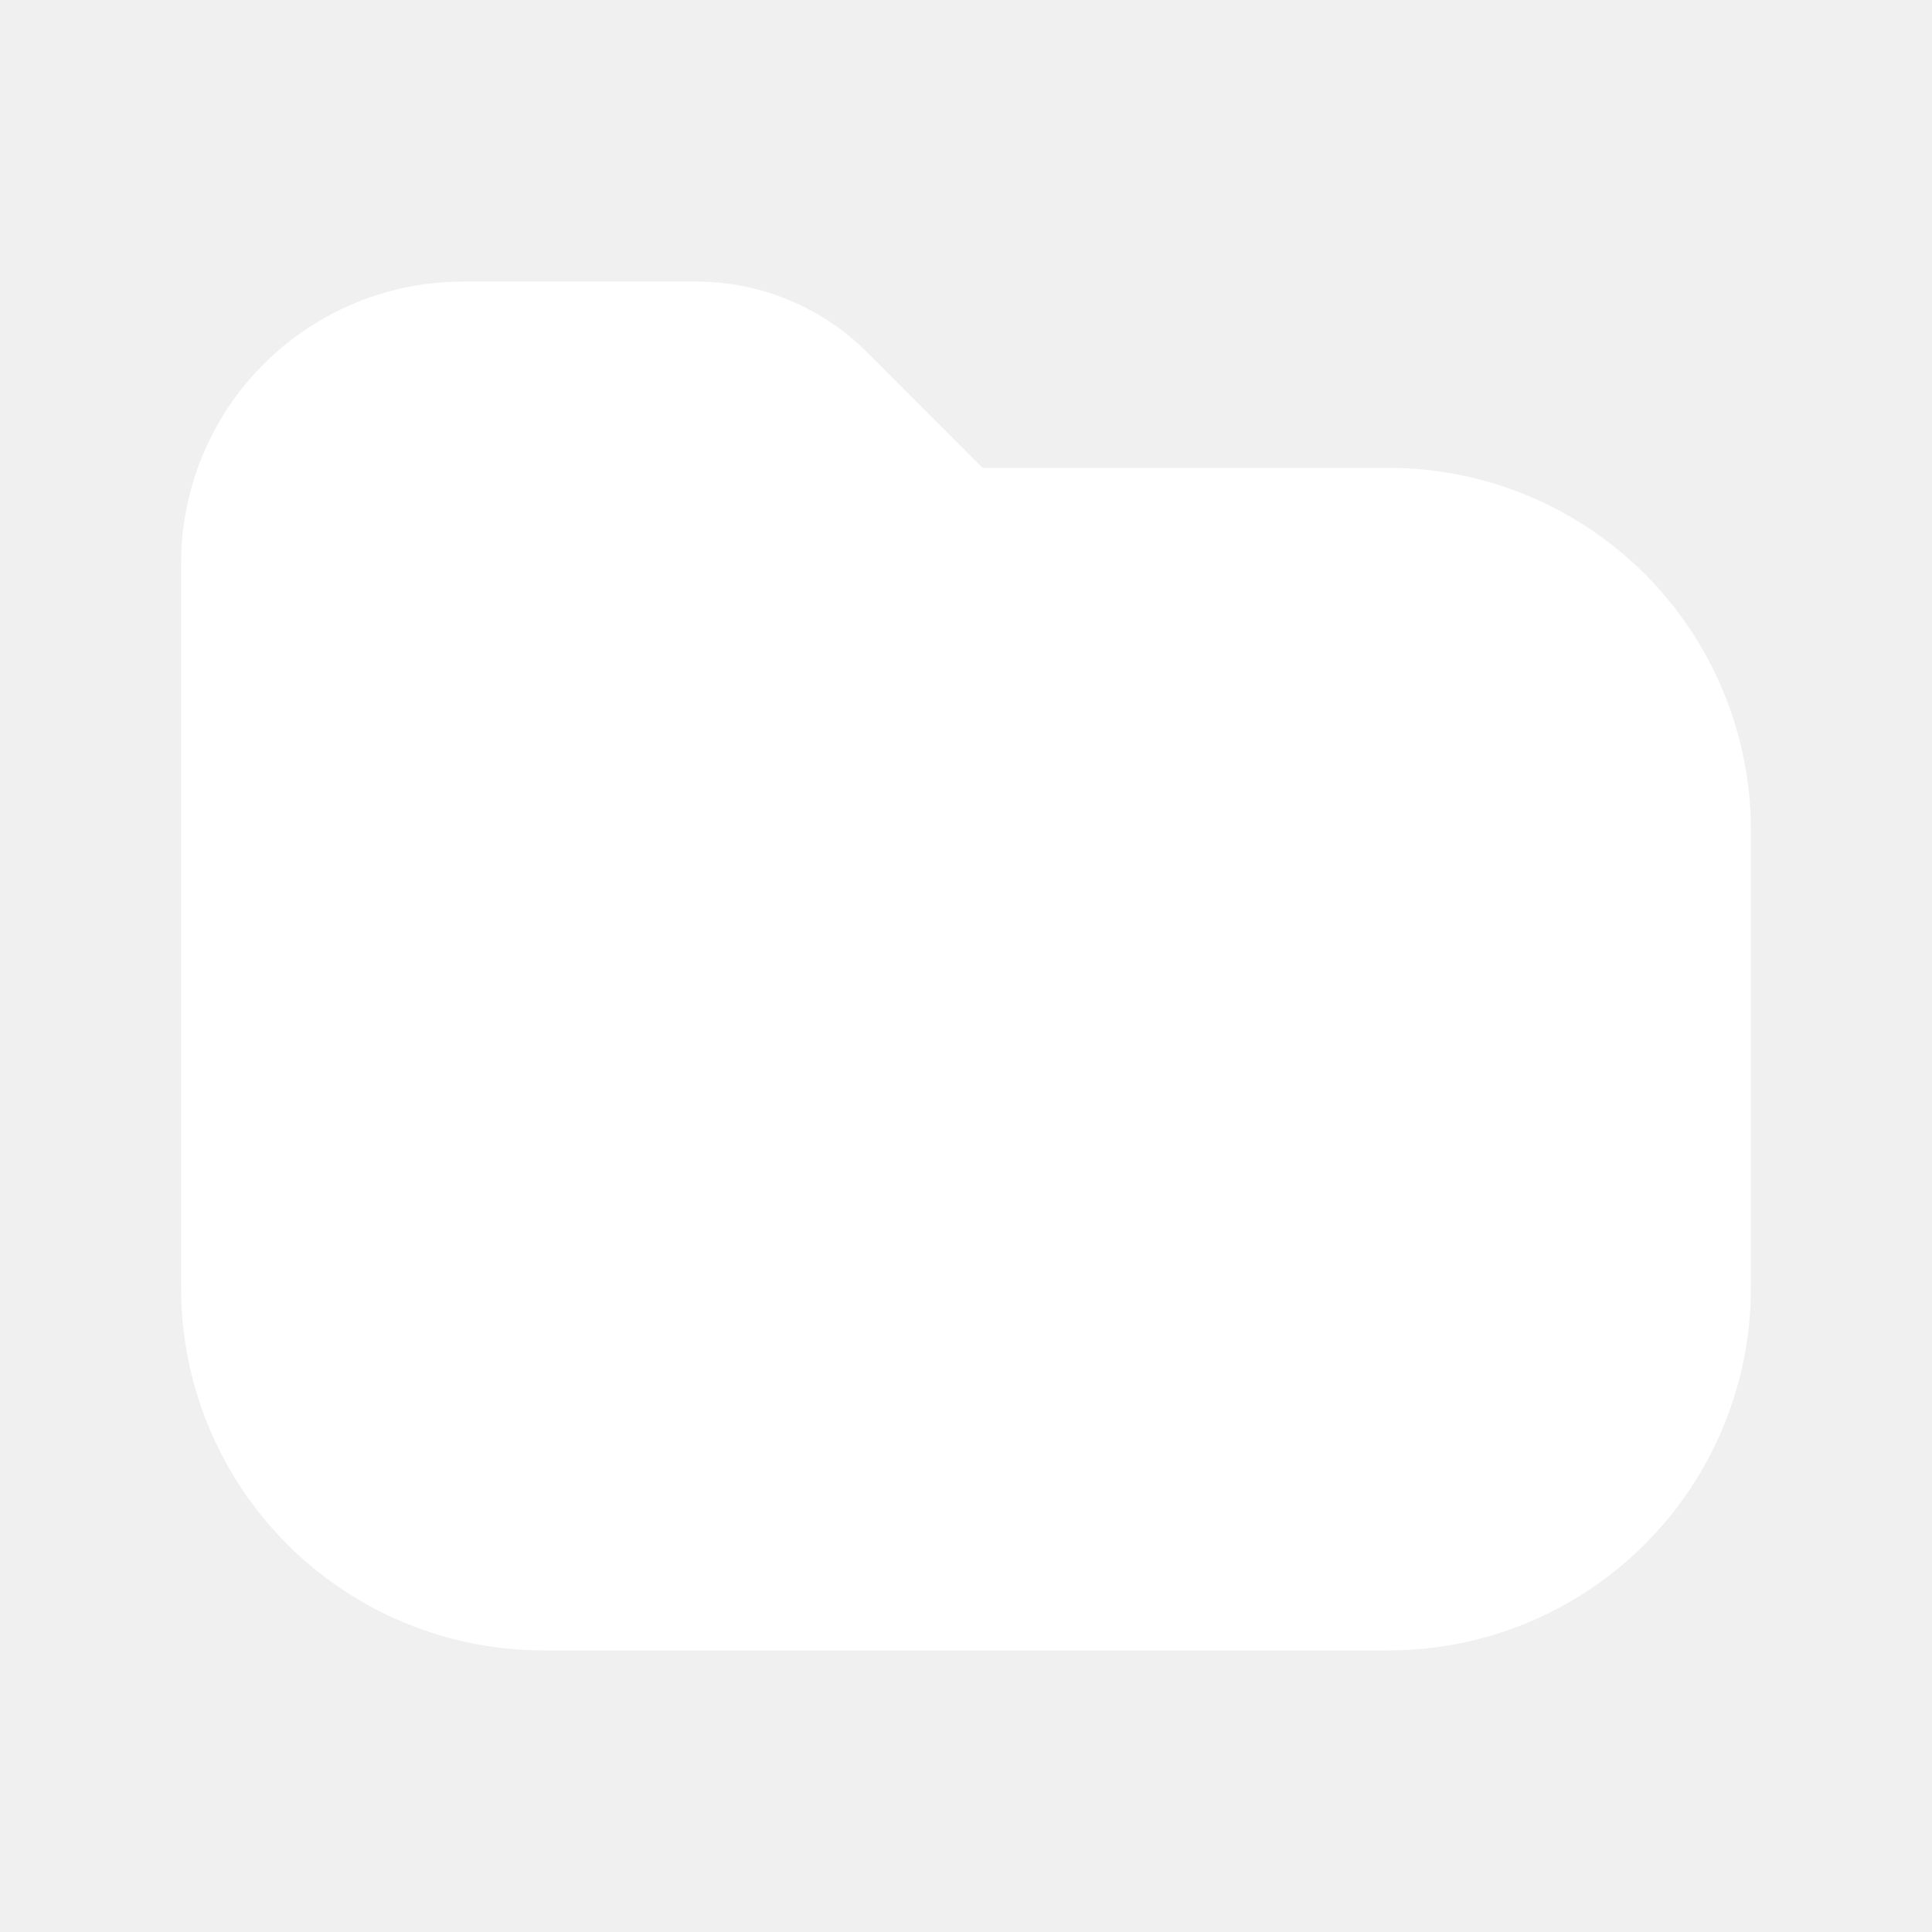
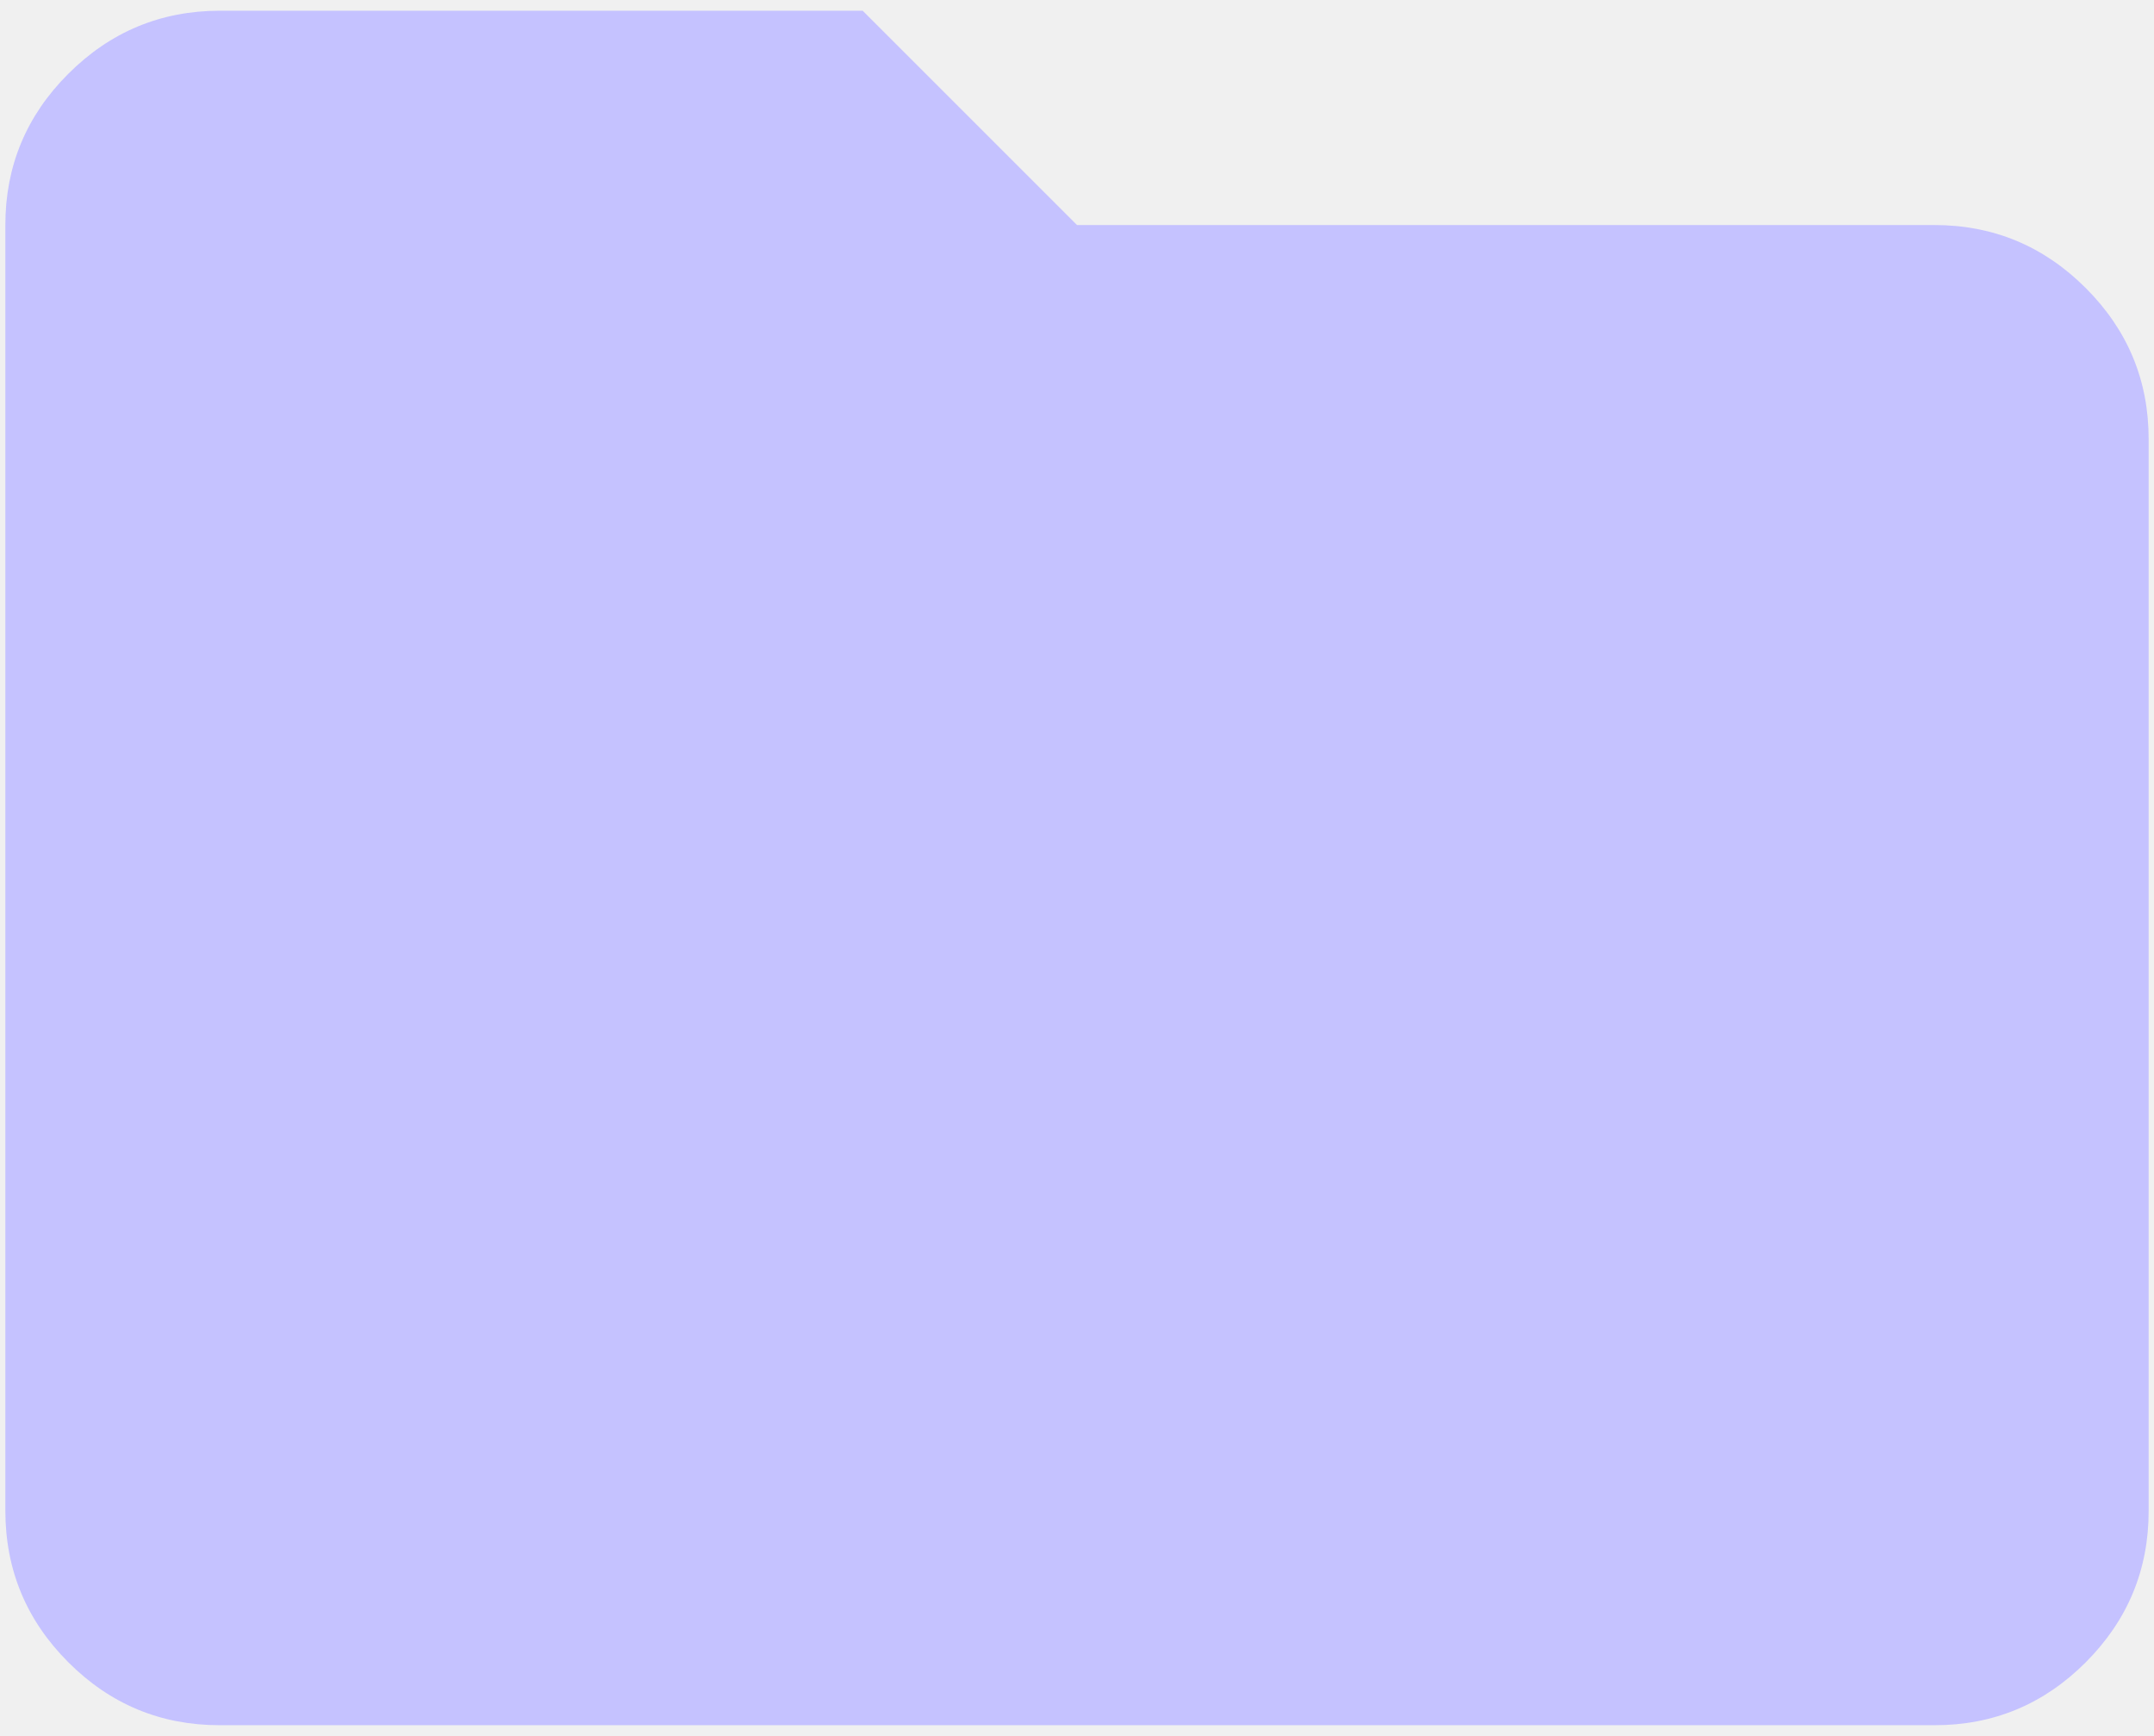
- <svg xmlns="http://www.w3.org/2000/svg" width="45" height="45" viewBox="0 0 45 45" fill="none">
-   <path d="M5.156 16.168V30.004C5.156 31.993 5.946 33.9 7.353 35.307C8.759 36.713 10.667 37.504 12.656 37.504H32.344C34.333 37.504 36.24 36.713 37.647 35.307C39.054 33.9 39.844 31.993 39.844 30.004V19.335C39.844 17.346 39.054 15.438 37.647 14.031C36.24 12.625 34.333 11.835 32.344 11.835H22.5M5.156 16.168V13.121C5.156 11.629 5.749 10.198 6.804 9.144C7.859 8.089 9.289 7.496 10.781 7.496H16.219C16.834 7.496 17.444 7.617 18.013 7.853C18.582 8.088 19.098 8.433 19.534 8.869L22.5 11.837M5.156 16.168H16.226C16.842 16.168 17.451 16.047 18.02 15.811C18.589 15.576 19.106 15.231 19.541 14.796L22.5 11.837" fill="white" />
-   <path d="M5.156 16.168V30.004C5.156 31.993 5.946 33.9 7.353 35.307C8.759 36.713 10.667 37.504 12.656 37.504H32.344C34.333 37.504 36.24 36.713 37.647 35.307C39.054 33.9 39.844 31.993 39.844 30.004V19.335C39.844 17.346 39.054 15.438 37.647 14.031C36.24 12.625 34.333 11.835 32.344 11.835H22.5M5.156 16.168V13.121C5.156 11.629 5.749 10.198 6.804 9.144C7.859 8.089 9.289 7.496 10.781 7.496H16.219C16.834 7.496 17.444 7.617 18.013 7.853C18.582 8.088 19.098 8.433 19.534 8.869L22.5 11.837L19.541 14.796C19.106 15.231 18.589 15.576 18.02 15.811C17.451 16.047 16.842 16.168 16.226 16.168H5.156Z" stroke="white" stroke-width="1.875" stroke-linejoin="round" />
+ <svg xmlns="http://www.w3.org/2000/svg" width="134" height="108" viewBox="0 0 134 108" fill="none">
+   <path d="M13.667 107.333C10 107.333 6.862 106.029 4.253 103.42C1.644 100.811 0.338 97.671 0.333 94V14C0.333 10.333 1.64 7.196 4.253 4.587C6.867 1.978 10.004 0.671 13.667 0.667H53.667L67 14H120.333C124 14 127.14 15.307 129.753 17.92C132.367 20.533 133.671 23.671 133.667 27.333V94C133.667 97.667 132.362 100.807 129.753 103.42C127.144 106.033 124.004 107.338 120.333 107.333H13.667Z" fill="#C5C2FF" />
</svg>
